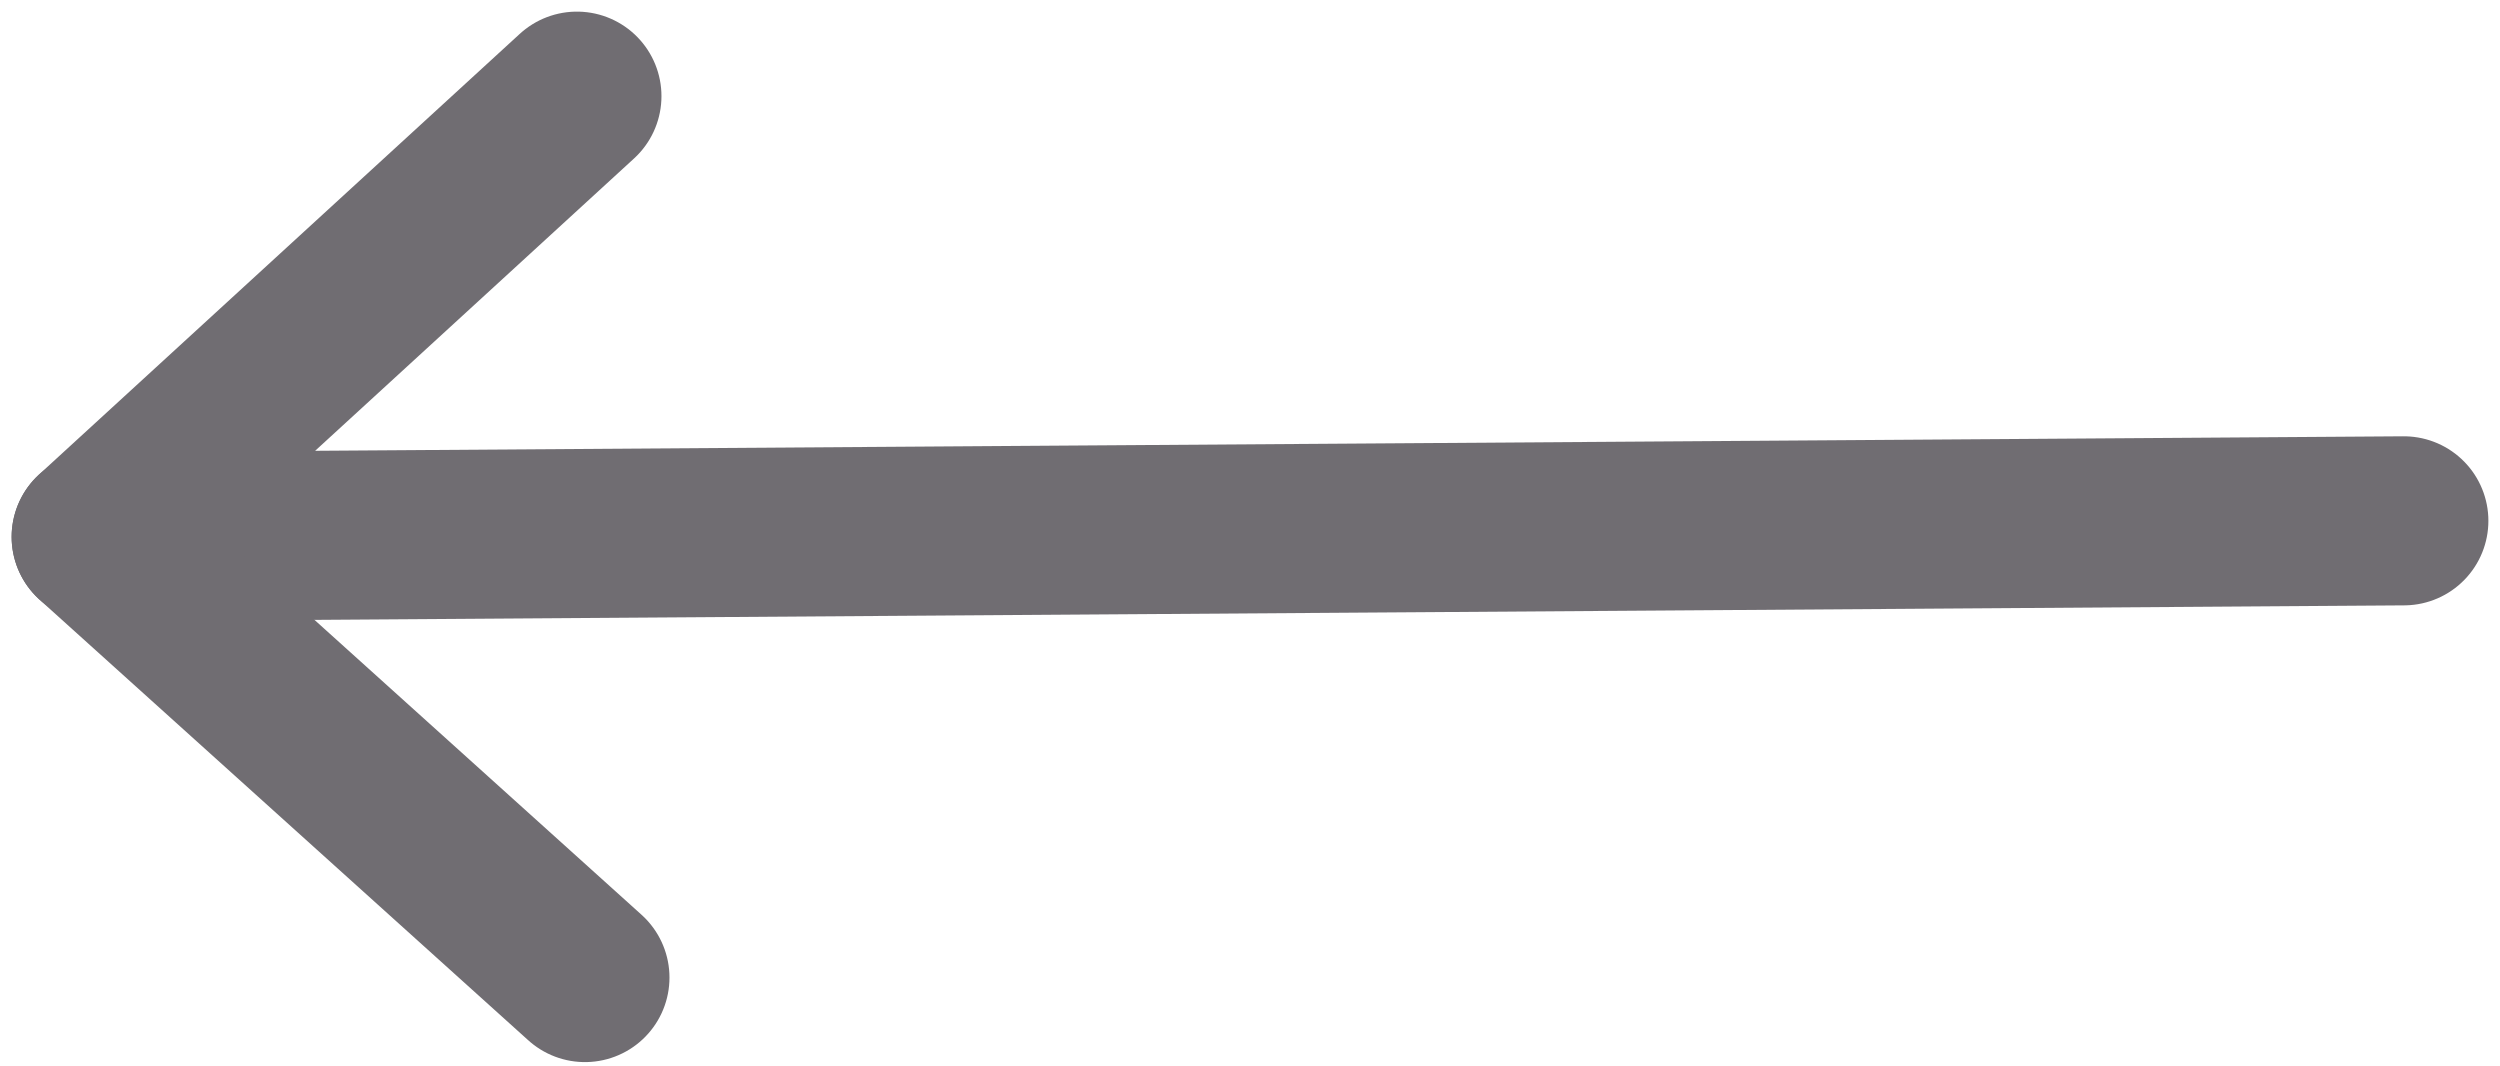
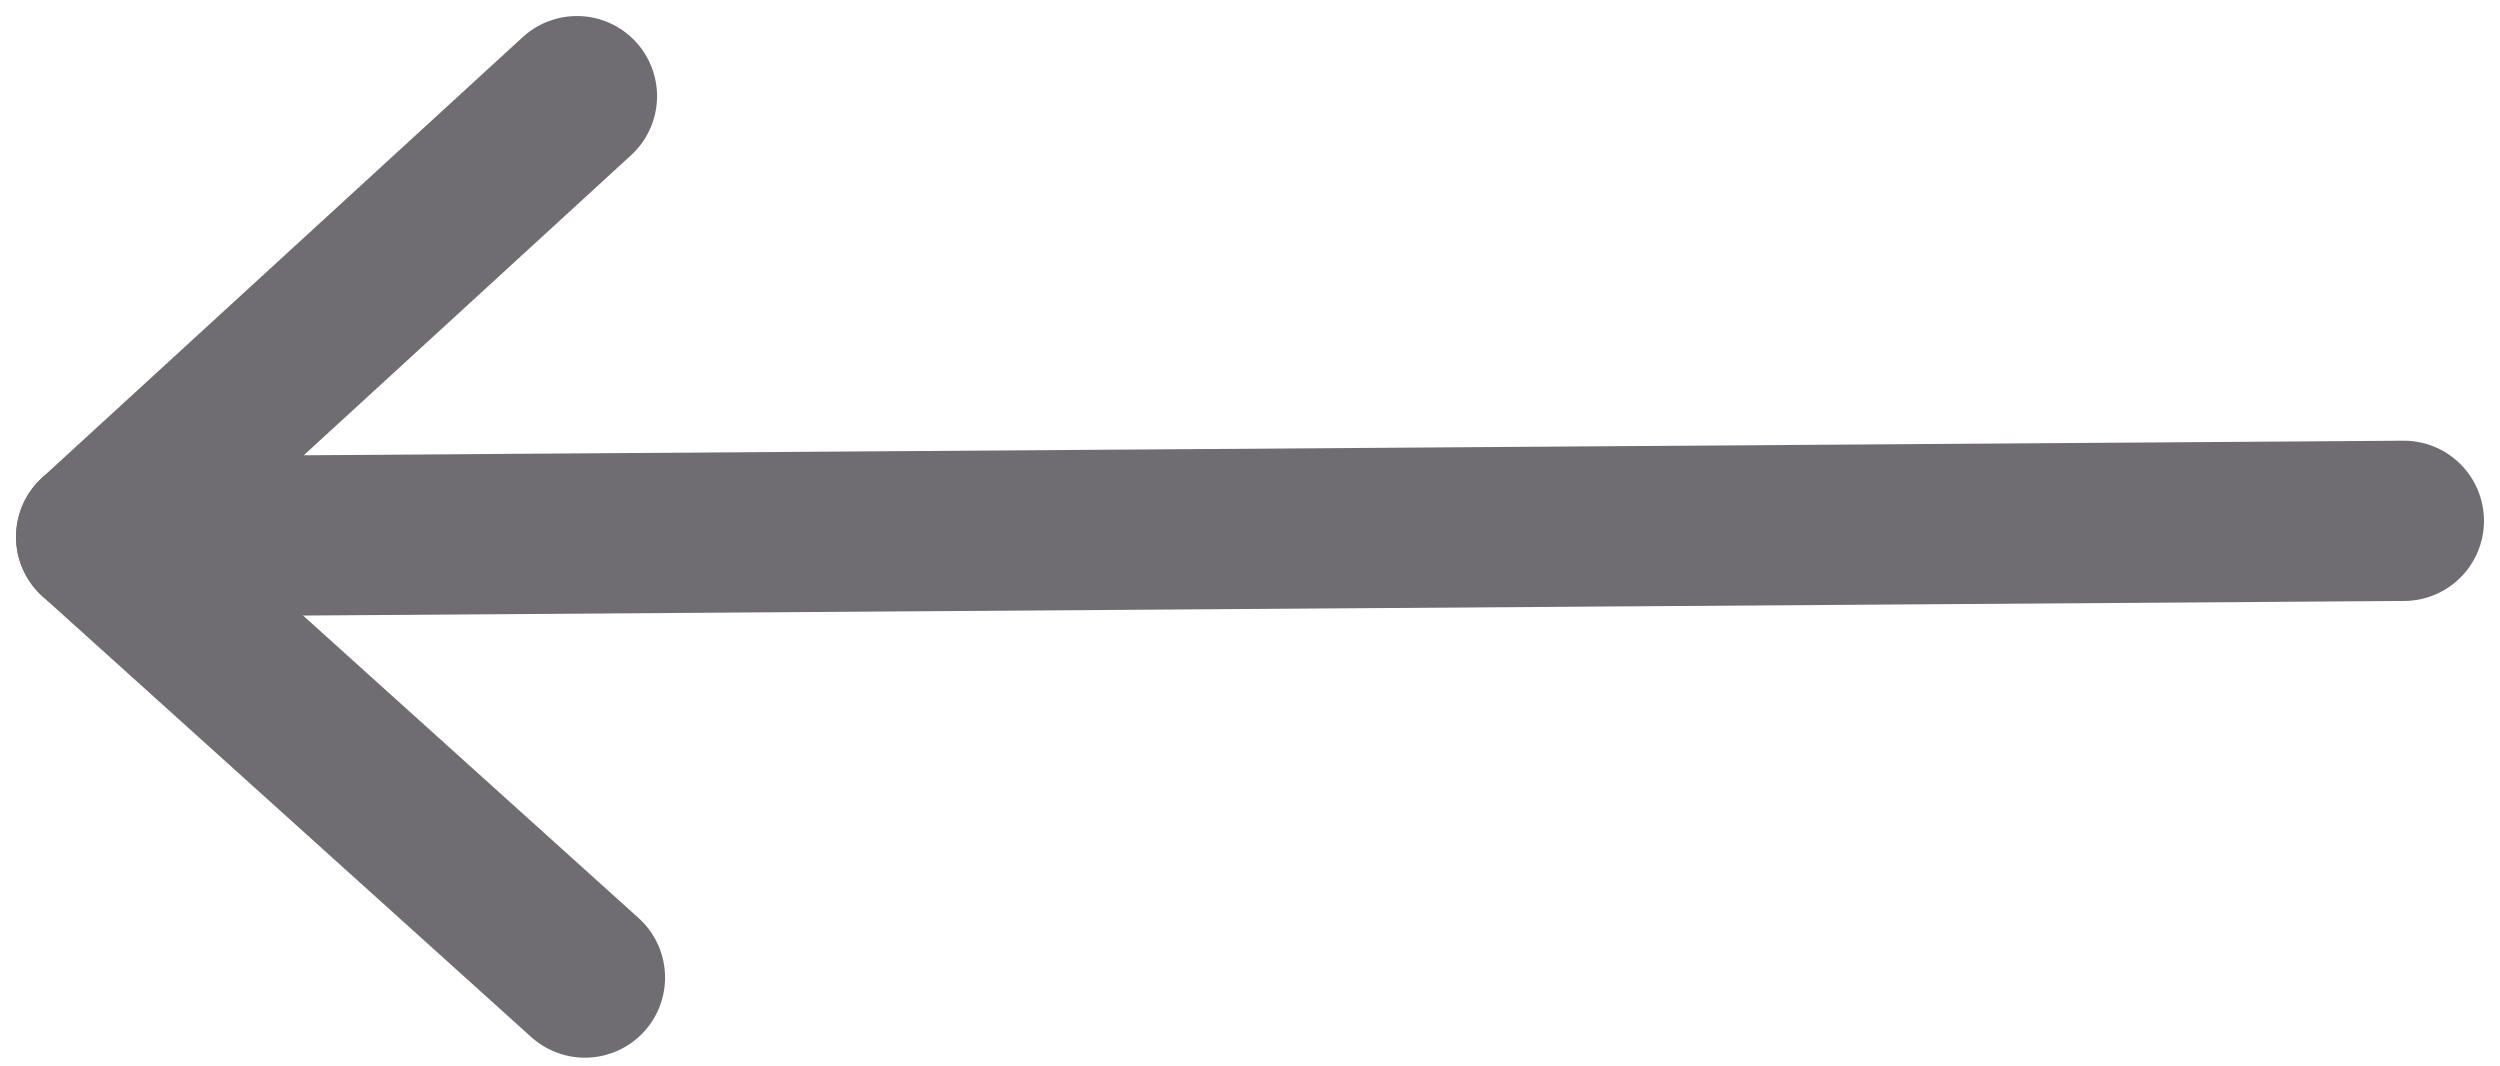
<svg xmlns="http://www.w3.org/2000/svg" version="1.1" id="Layer_1" x="0px" y="0px" viewBox="0 0 31.2 13.3" style="enable-background:new 0 0 31.2 13.3;" xml:space="preserve">
  <style type="text/css">
- 	.st0{fill:none;stroke:#706D72;stroke-width:2.11;stroke-linecap:round;stroke-linejoin:round;stroke-miterlimit:10;}
- 	.st1{fill:none;stroke:#706D72;stroke-width:2.11;stroke-linecap:round;stroke-linejoin:bevel;stroke-miterlimit:10;}
+ 	.st0{fill:none;stroke:#706D72;stroke-width:2;stroke-linecap:round;stroke-linejoin:round;stroke-miterlimit:10;}
+ 	.st1{fill:none;stroke:#706D72;stroke-width:2;stroke-linecap:round;stroke-linejoin:bevel;stroke-miterlimit:10;}
</style>
  <g>
    <polyline class="st0" points="7.2,1.2 1.2,6.7 30,6.5  " />
    <line class="st1" x1="1.2" y1="6.7" x2="7.3" y2="12.2" />
  </g>
</svg>
